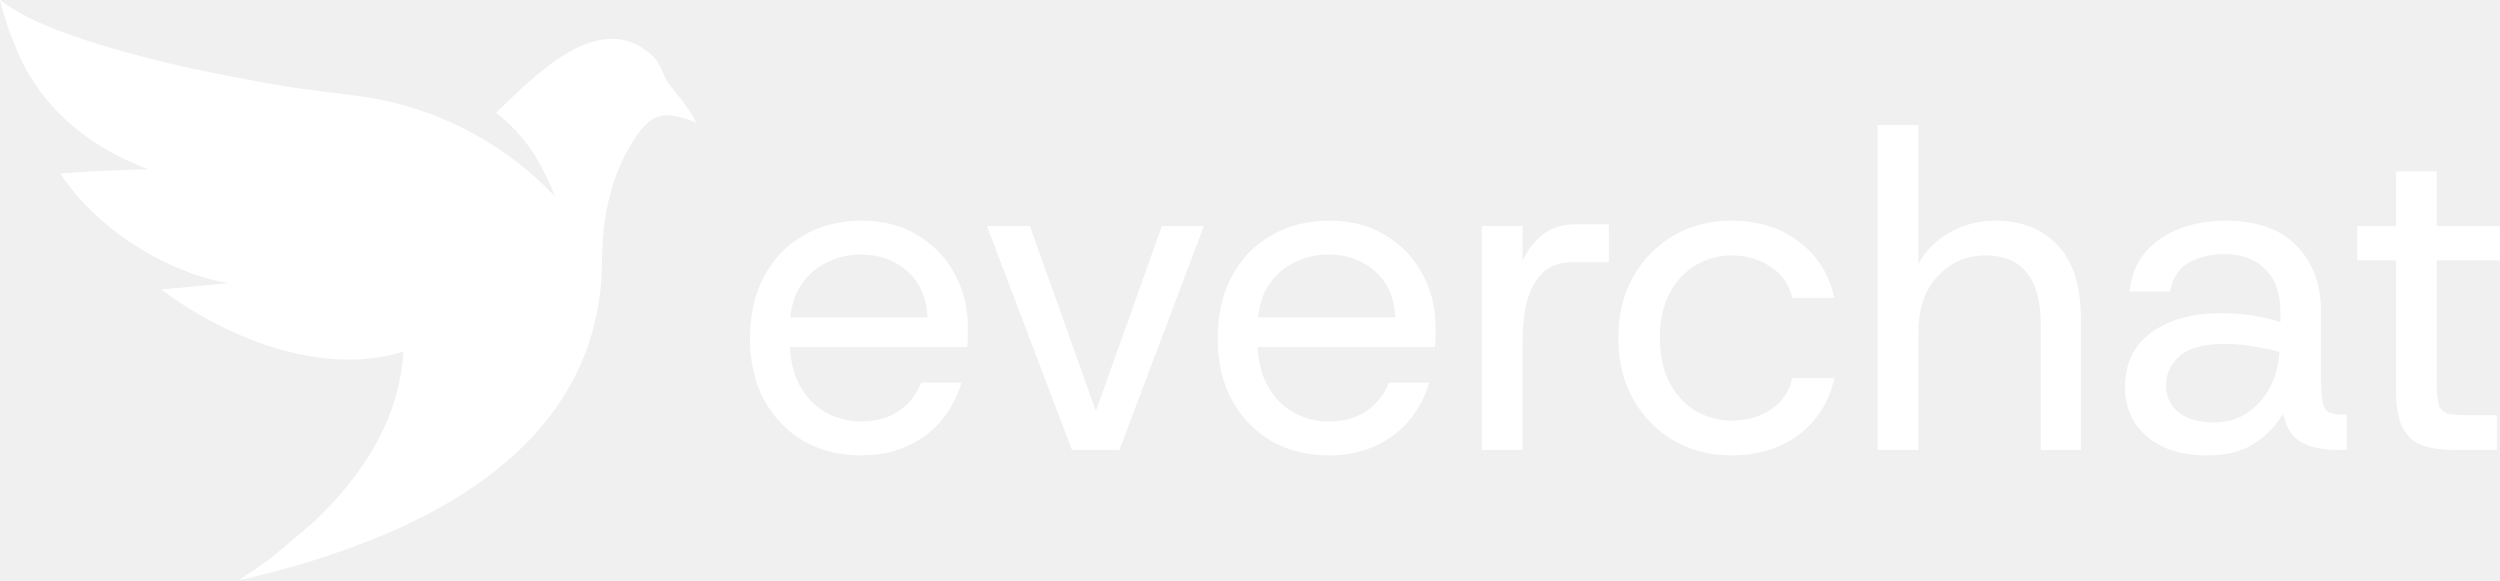
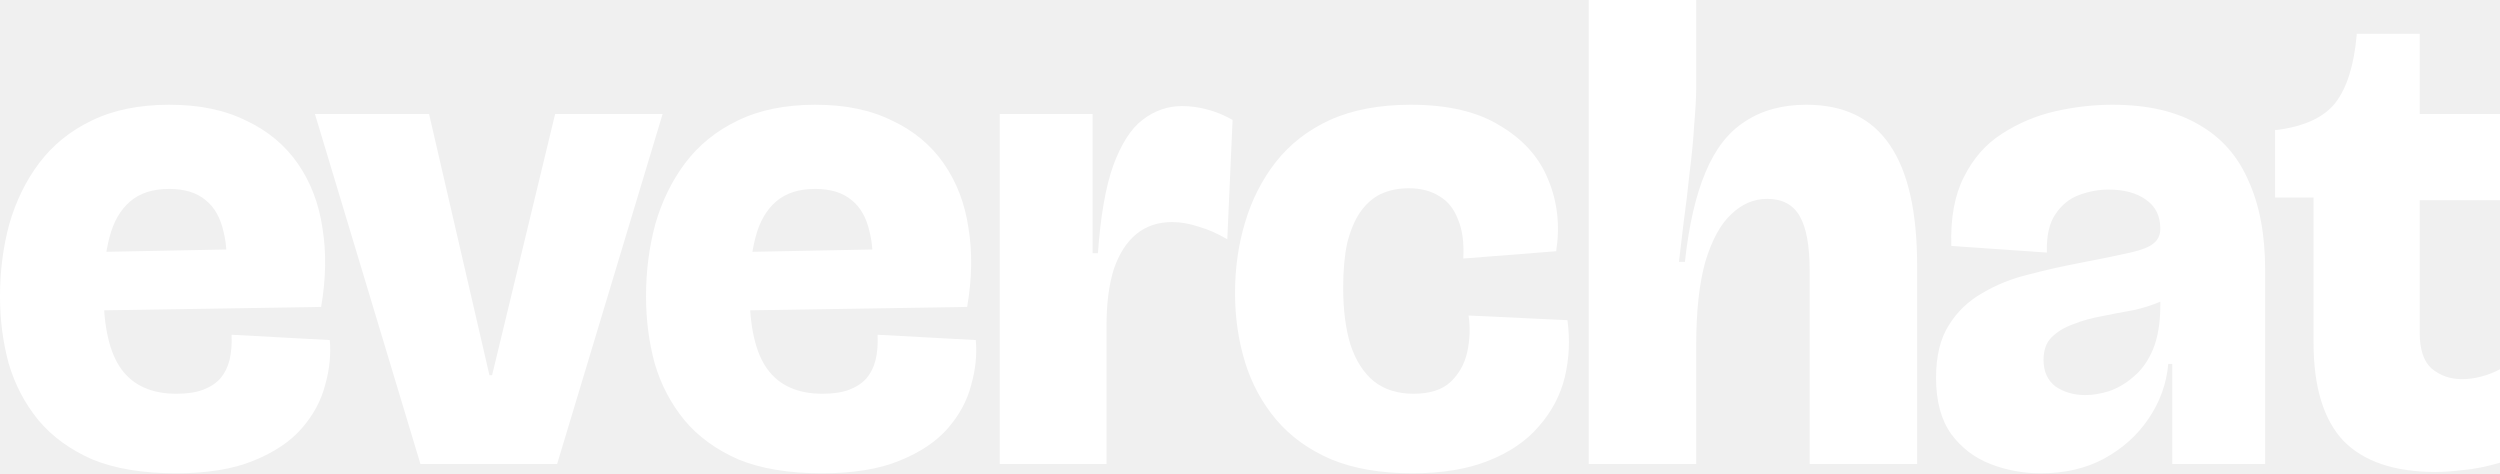
- <svg xmlns="http://www.w3.org/2000/svg" width="560" height="130" viewBox="0 0 560 130" fill="none">
-   <path d="M22.593 10.069C15.157 7.778 6.268 4.753 0 0C0.343 1.391 0.647 2.786 1.179 4.115C1.635 5.889 2.248 7.619 3.011 9.283C8.208 23.443 19.526 32.874 33.251 37.915C26.663 38.061 20.081 38.374 13.509 38.854C21.273 50.779 35.975 60.316 49.807 63.183C50.243 63.274 50.68 63.353 51.121 63.421C46.151 63.861 41.034 64.448 36.096 64.829C49.24 74.676 67.755 82.526 84.417 80.109C86.432 79.81 88.421 79.357 90.368 78.756C89.506 93.83 81.194 106.54 70.558 116.668C69.07 117.998 61.716 124.22 60.122 125.424C59.611 125.779 57.314 127.322 57.036 127.665C55.825 128.366 54.763 129.085 53.618 129.861L53.413 130C54.719 129.698 57.165 129.2 58.361 128.828C68.644 126.328 78.7 122.953 88.419 118.742C111.458 108.486 131.336 92.028 134.445 65.406C134.871 62.053 134.796 58.776 134.937 55.386C135.263 47.657 137.017 39.779 140.929 33.059C142.315 30.676 144.328 27.413 146.947 26.318C149.763 25.142 153.348 26.416 156 27.484C153.95 23.718 152.152 21.722 149.522 18.453C148.477 16.631 147.911 14.198 146.363 12.697C134.566 1.261 119.596 17.133 111.116 25.262C117.802 30.445 121.253 36.376 124.36 44.051C113.772 32.868 100.014 25.263 84.97 22.277C77.91 20.949 70.418 20.468 63.244 19.221C49.565 16.844 35.887 14.166 22.593 10.069Z" fill="white" />
-   <path d="M192.898 102C188.04 102 183.721 100.922 179.943 98.765C176.232 96.541 173.297 93.475 171.138 89.566C169.046 85.657 168 81.074 168 75.817C168 70.493 169.046 65.876 171.138 61.967C173.229 57.991 176.164 54.924 179.943 52.768C183.721 50.544 188.073 49.432 192.999 49.432C197.925 49.432 202.142 50.544 205.65 52.768C209.226 54.924 211.959 57.789 213.848 61.361C215.805 64.933 216.783 68.841 216.783 73.087C216.783 73.761 216.783 74.503 216.783 75.311C216.783 76.053 216.75 76.862 216.682 77.738H174.781V71.066H207.776C207.573 66.685 206.055 63.248 203.221 60.754C200.455 58.261 196.98 57.014 192.797 57.014C189.963 57.014 187.331 57.654 184.902 58.934C182.473 60.148 180.516 62.001 179.032 64.495C177.615 66.921 176.907 69.954 176.907 73.593V76.322C176.907 80.299 177.649 83.635 179.133 86.331C180.618 89.026 182.574 91.048 185.003 92.396C187.432 93.744 190.03 94.418 192.797 94.418C196.17 94.418 199.004 93.643 201.298 92.093C203.592 90.543 205.279 88.42 206.359 85.724H215.366C214.489 88.757 213.039 91.52 211.014 94.014C208.99 96.507 206.426 98.462 203.322 99.877C200.286 101.292 196.811 102 192.898 102Z" fill="white" />
-   <path d="M240.113 100.787L221.086 50.645H230.701L245.477 92.093L260.254 50.645H269.666L250.74 100.787H240.113Z" fill="white" />
-   <path d="M297.666 102C292.808 102 288.49 100.922 284.711 98.765C281 96.541 278.065 93.475 275.906 89.566C273.814 85.657 272.768 81.074 272.768 75.817C272.768 70.493 273.814 65.876 275.906 61.967C277.998 57.991 280.933 54.924 284.711 52.768C288.49 50.544 292.842 49.432 297.767 49.432C302.693 49.432 306.91 50.544 310.419 52.768C313.995 54.924 316.727 57.789 318.617 61.361C320.573 64.933 321.552 68.841 321.552 73.087C321.552 73.761 321.552 74.503 321.552 75.311C321.552 76.053 321.518 76.862 321.451 77.738H279.55V71.066H312.544C312.342 66.685 310.823 63.248 307.99 60.754C305.223 58.261 301.748 57.014 297.565 57.014C294.731 57.014 292.1 57.654 289.671 58.934C287.242 60.148 285.285 62.001 283.8 64.495C282.383 66.921 281.675 69.954 281.675 73.593V76.322C281.675 80.299 282.417 83.635 283.902 86.331C285.386 89.026 287.343 91.048 289.772 92.396C292.201 93.744 294.799 94.418 297.565 94.418C300.939 94.418 303.773 93.643 306.067 92.093C308.361 90.543 310.048 88.42 311.127 85.724H320.135C319.258 88.757 317.807 91.52 315.783 94.014C313.759 96.507 311.195 98.462 308.091 99.877C305.055 101.292 301.58 102 297.666 102Z" fill="white" />
-   <path d="M331.94 100.787V50.645H341.049V58.53C342.196 55.902 343.748 53.88 345.705 52.465C347.661 50.982 350.057 50.24 352.891 50.24H360.38V58.732H351.98C349.821 58.732 347.898 59.339 346.211 60.552C344.591 61.765 343.309 63.719 342.365 66.415C341.488 69.044 341.049 72.548 341.049 76.929V100.787H331.94Z" fill="white" />
-   <path d="M387.814 102C383.023 102 378.705 100.888 374.859 98.664C371.08 96.44 368.078 93.373 365.851 89.465C363.624 85.488 362.511 80.905 362.511 75.716C362.511 70.459 363.624 65.876 365.851 61.967C368.078 58.058 371.08 54.992 374.859 52.768C378.705 50.544 383.023 49.432 387.814 49.432C393.886 49.432 398.947 51.016 402.995 54.183C407.111 57.283 409.743 61.462 410.89 66.719H401.477C400.802 63.753 399.183 61.428 396.619 59.743C394.122 58.058 391.187 57.216 387.814 57.216C385.047 57.216 382.416 57.923 379.919 59.339C377.49 60.754 375.533 62.843 374.049 65.607C372.565 68.302 371.822 71.672 371.822 75.716C371.822 79.692 372.565 83.062 374.049 85.825C375.533 88.588 377.49 90.678 379.919 92.093C382.416 93.508 385.047 94.216 387.814 94.216C391.187 94.216 394.122 93.407 396.619 91.79C399.183 90.105 400.802 87.746 401.477 84.713H410.89C409.81 89.835 407.212 94.014 403.096 97.249C398.981 100.416 393.886 102 387.814 102Z" fill="white" />
-   <path d="M420.591 100.787V28H429.7V59.137C431.387 56.104 433.748 53.745 436.784 52.06C439.888 50.308 443.262 49.432 446.905 49.432C452.776 49.432 457.431 51.251 460.872 54.891C464.381 58.53 466.135 64.124 466.135 71.672V100.787H457.128V72.582C457.128 67.46 456.082 63.618 453.99 61.057C451.966 58.496 448.896 57.216 444.78 57.216C440.529 57.216 436.953 58.766 434.052 61.866C431.15 64.899 429.7 69.212 429.7 74.806V100.787H420.591Z" fill="white" />
-   <path d="M494.508 102C490.46 102 487.052 101.326 484.286 99.978C481.52 98.563 479.428 96.71 478.011 94.418C476.661 92.059 475.987 89.566 475.987 86.937C475.987 81.478 477.944 77.333 481.857 74.503C485.838 71.605 491.033 70.156 497.443 70.156C500.277 70.156 502.841 70.358 505.135 70.762C507.429 71.167 509.319 71.638 510.803 72.178V69.954C510.803 65.64 509.656 62.405 507.362 60.249C505.135 58.025 502.133 56.913 498.354 56.913C495.25 56.913 492.552 57.553 490.257 58.833C488.031 60.114 486.648 62.27 486.108 65.303H476.999C477.404 61.731 478.618 58.766 480.642 56.407C482.734 54.048 485.332 52.296 488.436 51.15C491.539 50.005 494.846 49.432 498.354 49.432C505.506 49.432 510.871 51.319 514.447 55.093C518.09 58.8 519.912 63.753 519.912 69.954V85.016C519.912 87.443 520.047 89.229 520.317 90.374C520.654 91.52 521.194 92.228 521.936 92.497C522.678 92.767 523.691 92.902 524.973 92.902H525.681V100.787H523.758C520.452 100.787 517.753 100.248 515.661 99.169C513.57 98.091 512.153 95.934 511.41 92.699C509.858 95.328 507.699 97.552 504.933 99.372C502.234 101.124 498.759 102 494.508 102ZM495.925 94.62C498.894 94.62 501.424 93.879 503.516 92.396C505.675 90.913 507.362 88.959 508.576 86.533C509.791 84.107 510.466 81.546 510.601 78.85C509.049 78.378 507.16 77.974 504.933 77.637C502.706 77.232 500.48 77.03 498.253 77.03C493.665 77.03 490.325 77.94 488.233 79.76C486.209 81.512 485.197 83.736 485.197 86.432C485.197 88.79 486.108 90.745 487.93 92.295C489.819 93.845 492.484 94.62 495.925 94.62Z" fill="white" />
-   <path d="M549.778 100.787C546.944 100.787 544.549 100.45 542.592 99.776C540.635 99.035 539.151 97.687 538.139 95.732C537.194 93.778 536.722 91.015 536.722 87.443V58.328H528.018V50.645H536.722V38.413H545.831V50.645H560V58.328H545.831V86.027C545.831 88.184 545.999 89.768 546.337 90.779C546.674 91.79 547.382 92.43 548.462 92.699C549.542 92.902 551.094 93.003 553.118 93.003H559.292V100.787H549.778Z" fill="white" />
+ <svg xmlns="http://www.w3.org/2000/svg" width="412" height="78" viewBox="0 0 412 78" fill="none">
+   <path d="M28.976 78C23.509 78 18.916 77.235 15.199 75.706C11.554 74.104 8.602 71.955 6.342 69.26C4.082 66.493 2.442 63.361 1.421 59.865C0.474 56.37 0 52.692 0 48.832C0 44.681 0.51 40.712 1.531 36.924C2.624 33.137 4.264 29.787 6.451 26.874C8.711 23.888 11.59 21.557 15.089 19.882C18.661 18.134 22.926 17.261 27.883 17.261C32.84 17.261 37.068 18.134 40.566 19.882C44.138 21.557 46.981 23.924 49.095 26.983C51.209 30.042 52.558 33.574 53.141 37.58C53.797 41.585 53.724 45.919 52.922 50.58L11.044 51.235V41.622L39.364 41.076L37.068 46.647C37.505 43.297 37.432 40.493 36.849 38.235C36.339 35.905 35.354 34.157 33.897 32.992C32.439 31.753 30.434 31.134 27.883 31.134C25.186 31.134 23.035 31.826 21.431 33.21C19.828 34.594 18.698 36.56 18.042 39.109C17.386 41.585 17.058 44.535 17.058 47.958C17.058 53.857 18.042 58.154 20.01 60.849C21.978 63.543 25.003 64.891 29.085 64.891C30.835 64.891 32.293 64.672 33.459 64.235C34.626 63.798 35.573 63.179 36.302 62.378C37.031 61.504 37.541 60.485 37.833 59.319C38.124 58.081 38.234 56.697 38.161 55.168L54.344 56.042C54.562 58.445 54.307 60.922 53.578 63.471C52.922 66.02 51.647 68.387 49.751 70.571C47.856 72.756 45.195 74.541 41.769 75.924C38.416 77.308 34.152 78 28.976 78Z" fill="white" />
+   <path d="M69.288 76.471L51.902 18.79H70.71L80.66 61.832H81.097L91.485 18.79H109.198L91.813 76.471H69.288Z" fill="white" />
+   <path d="M135.441 78C129.974 78 125.381 77.235 121.664 75.706C118.019 74.104 115.067 71.955 112.807 69.26C110.547 66.493 108.907 63.361 107.886 59.865C106.939 56.37 106.465 52.692 106.465 48.832C106.465 44.681 106.975 40.712 107.996 36.924C109.089 33.137 110.729 29.787 112.916 26.874C115.176 23.888 118.055 21.557 121.554 19.882C125.126 18.134 129.391 17.261 134.347 17.261C139.304 17.261 143.532 18.134 147.031 19.882C150.603 21.557 153.446 23.924 155.56 26.983C157.674 30.042 159.023 33.574 159.606 37.58C160.262 41.585 160.189 45.919 159.387 50.58L117.509 51.235V41.622L145.829 41.076L143.532 46.647C143.97 43.297 143.897 40.493 143.314 38.235C142.803 35.905 141.819 34.157 140.361 32.992C138.903 31.753 136.899 31.134 134.347 31.134C131.65 31.134 129.5 31.826 127.896 33.21C126.292 34.594 125.163 36.56 124.507 39.109C123.85 41.585 123.522 44.535 123.522 47.958C123.522 53.857 124.507 58.154 126.475 60.849C128.443 63.543 131.468 64.891 135.55 64.891C137.3 64.891 138.758 64.672 139.924 64.235C141.09 63.798 142.038 63.179 142.767 62.378C143.496 61.504 144.006 60.485 144.298 59.319C144.589 58.081 144.699 56.697 144.626 55.168L160.809 56.042C161.027 58.445 160.772 60.922 160.043 63.471C159.387 66.02 158.111 68.387 156.216 70.571C154.321 72.756 151.66 74.541 148.234 75.924C144.881 77.308 140.616 78 135.441 78Z" fill="white" />
+   <path d="M164.752 76.471V18.79H180.06V41.731H180.935C181.372 35.613 182.21 30.807 183.45 27.311C184.762 23.742 186.365 21.23 188.261 19.773C190.229 18.244 192.416 17.479 194.821 17.479C196.133 17.479 197.482 17.661 198.867 18.025C200.325 18.389 201.746 18.972 203.131 19.773L202.257 39.437C200.653 38.49 199.086 37.798 197.555 37.361C196.024 36.852 194.566 36.597 193.181 36.597C190.848 36.597 188.88 37.252 187.277 38.563C185.673 39.874 184.434 41.804 183.559 44.353C182.757 46.902 182.356 49.997 182.356 53.639V76.471H164.752Z" fill="white" />
+   <path d="M232.728 78C227.552 78 223.105 77.235 219.388 75.706C215.67 74.104 212.645 71.919 210.312 69.151C207.98 66.384 206.267 63.216 205.173 59.647C204.08 56.078 203.533 52.291 203.533 48.286C203.533 44.207 204.08 40.347 205.173 36.706C206.267 32.992 207.943 29.678 210.203 26.765C212.536 23.779 215.524 21.448 219.169 19.773C222.887 18.098 227.333 17.261 232.509 17.261C238.632 17.261 243.553 18.426 247.27 20.756C251.061 23.014 253.685 25.964 255.143 29.605C256.674 33.246 257.111 37.179 256.455 41.403L241.147 42.605C241.293 39.983 241.001 37.835 240.272 36.16C239.616 34.412 238.596 33.137 237.211 32.336C235.826 31.462 234.149 31.025 232.181 31.025C230.431 31.025 228.864 31.353 227.479 32.008C226.167 32.664 225.037 33.684 224.09 35.067C223.215 36.378 222.522 38.053 222.012 40.092C221.575 42.132 221.356 44.571 221.356 47.412C221.356 51.053 221.757 54.185 222.559 56.807C223.433 59.429 224.709 61.431 226.386 62.815C228.135 64.199 230.322 64.891 232.946 64.891C235.644 64.891 237.685 64.235 239.07 62.924C240.455 61.613 241.366 59.975 241.803 58.008C242.241 55.969 242.313 53.966 242.022 52L258.314 52.765C258.751 55.969 258.606 59.101 257.877 62.16C257.148 65.146 255.726 67.84 253.612 70.244C251.571 72.647 248.801 74.541 245.302 75.924C241.876 77.308 237.685 78 232.728 78Z" fill="white" />
+   <path d="M261.82 76.471V0H279.534V14.42C279.534 15.95 279.424 17.989 279.206 20.538C279.06 23.014 278.805 25.672 278.44 28.513C278.149 31.353 277.821 34.084 277.456 36.706C277.164 39.255 276.909 41.403 276.691 43.151H277.675C278.331 37.106 279.461 32.191 281.064 28.403C282.668 24.543 284.855 21.739 287.625 19.992C290.395 18.171 293.748 17.261 297.685 17.261C303.881 17.261 308.473 19.482 311.462 23.924C314.451 28.294 315.945 34.922 315.945 43.807V76.471H298.231V44.571C298.231 40.493 297.685 37.507 296.591 35.613C295.498 33.72 293.712 32.773 291.233 32.773C289.046 32.773 287.078 33.611 285.329 35.286C283.579 36.888 282.158 39.473 281.064 43.042C280.044 46.611 279.534 51.235 279.534 56.916V76.471H261.82Z" fill="white" />
+   <path d="M336.338 78C333.422 78 330.652 77.49 328.028 76.471C325.403 75.451 323.253 73.812 321.576 71.555C319.9 69.224 319.061 66.129 319.061 62.269C319.061 58.7 319.754 55.824 321.139 53.639C322.524 51.381 324.383 49.597 326.715 48.286C329.048 46.902 331.599 45.882 334.369 45.227C337.139 44.499 339.873 43.88 342.57 43.37C346.361 42.642 349.204 42.059 351.099 41.622C352.994 41.185 354.27 40.675 354.926 40.092C355.655 39.51 356.019 38.709 356.019 37.689C356.019 35.577 355.218 33.975 353.614 32.882C352.083 31.79 350.042 31.244 347.491 31.244C345.887 31.244 344.283 31.535 342.68 32.118C341.076 32.7 339.764 33.756 338.743 35.286C337.723 36.742 337.249 38.854 337.322 41.622L321.576 40.529C321.43 35.941 322.123 32.154 323.654 29.168C325.185 26.109 327.262 23.742 329.886 22.067C332.583 20.319 335.499 19.081 338.634 18.353C341.841 17.625 345.012 17.261 348.147 17.261C353.905 17.261 358.644 18.353 362.361 20.538C366.079 22.65 368.813 25.745 370.562 29.823C372.385 33.829 373.296 38.709 373.296 44.462V54.731C373.296 57.135 373.296 59.574 373.296 62.05C373.296 64.454 373.296 66.857 373.296 69.26C373.296 71.664 373.296 74.067 373.296 76.471H357.988C357.988 73.849 357.988 71.191 357.988 68.496C357.988 65.801 357.988 62.961 357.988 59.975H357.332C357.04 63.252 355.947 66.275 354.051 69.042C352.229 71.737 349.787 73.922 346.725 75.597C343.737 77.199 340.274 78 336.338 78ZM343.664 65.109C344.903 65.109 346.215 64.891 347.6 64.454C349.058 63.944 350.406 63.143 351.646 62.05C352.958 60.958 354.015 59.465 354.817 57.571C355.619 55.605 356.019 53.202 356.019 50.361V47.739L358.972 47.412C358.389 48.358 357.404 49.123 356.019 49.706C354.707 50.288 353.213 50.762 351.536 51.126C349.86 51.417 348.147 51.745 346.397 52.109C344.721 52.401 343.153 52.837 341.695 53.42C340.238 53.93 339.035 54.658 338.087 55.605C337.212 56.479 336.775 57.717 336.775 59.319C336.775 61.213 337.431 62.669 338.743 63.689C340.128 64.636 341.768 65.109 343.664 65.109Z" fill="white" />
+   <path d="M401.394 77.781C394.614 77.781 389.548 76.07 386.195 72.647C382.915 69.151 381.274 63.762 381.274 56.479V32.555H374.932V21.412H375.261C379.78 20.829 382.987 19.336 384.883 16.933C386.778 14.457 387.944 10.742 388.382 5.79V5.571H398.769V18.79H412V32.992H398.769V54.84C398.769 57.608 399.425 59.574 400.738 60.739C402.123 61.905 403.799 62.487 405.767 62.487C406.788 62.487 407.845 62.342 408.938 62.05C410.032 61.759 411.052 61.358 412 60.849V76.252C409.74 76.908 407.736 77.308 405.986 77.454C404.237 77.672 402.706 77.781 401.394 77.781Z" fill="white" />
</svg>
